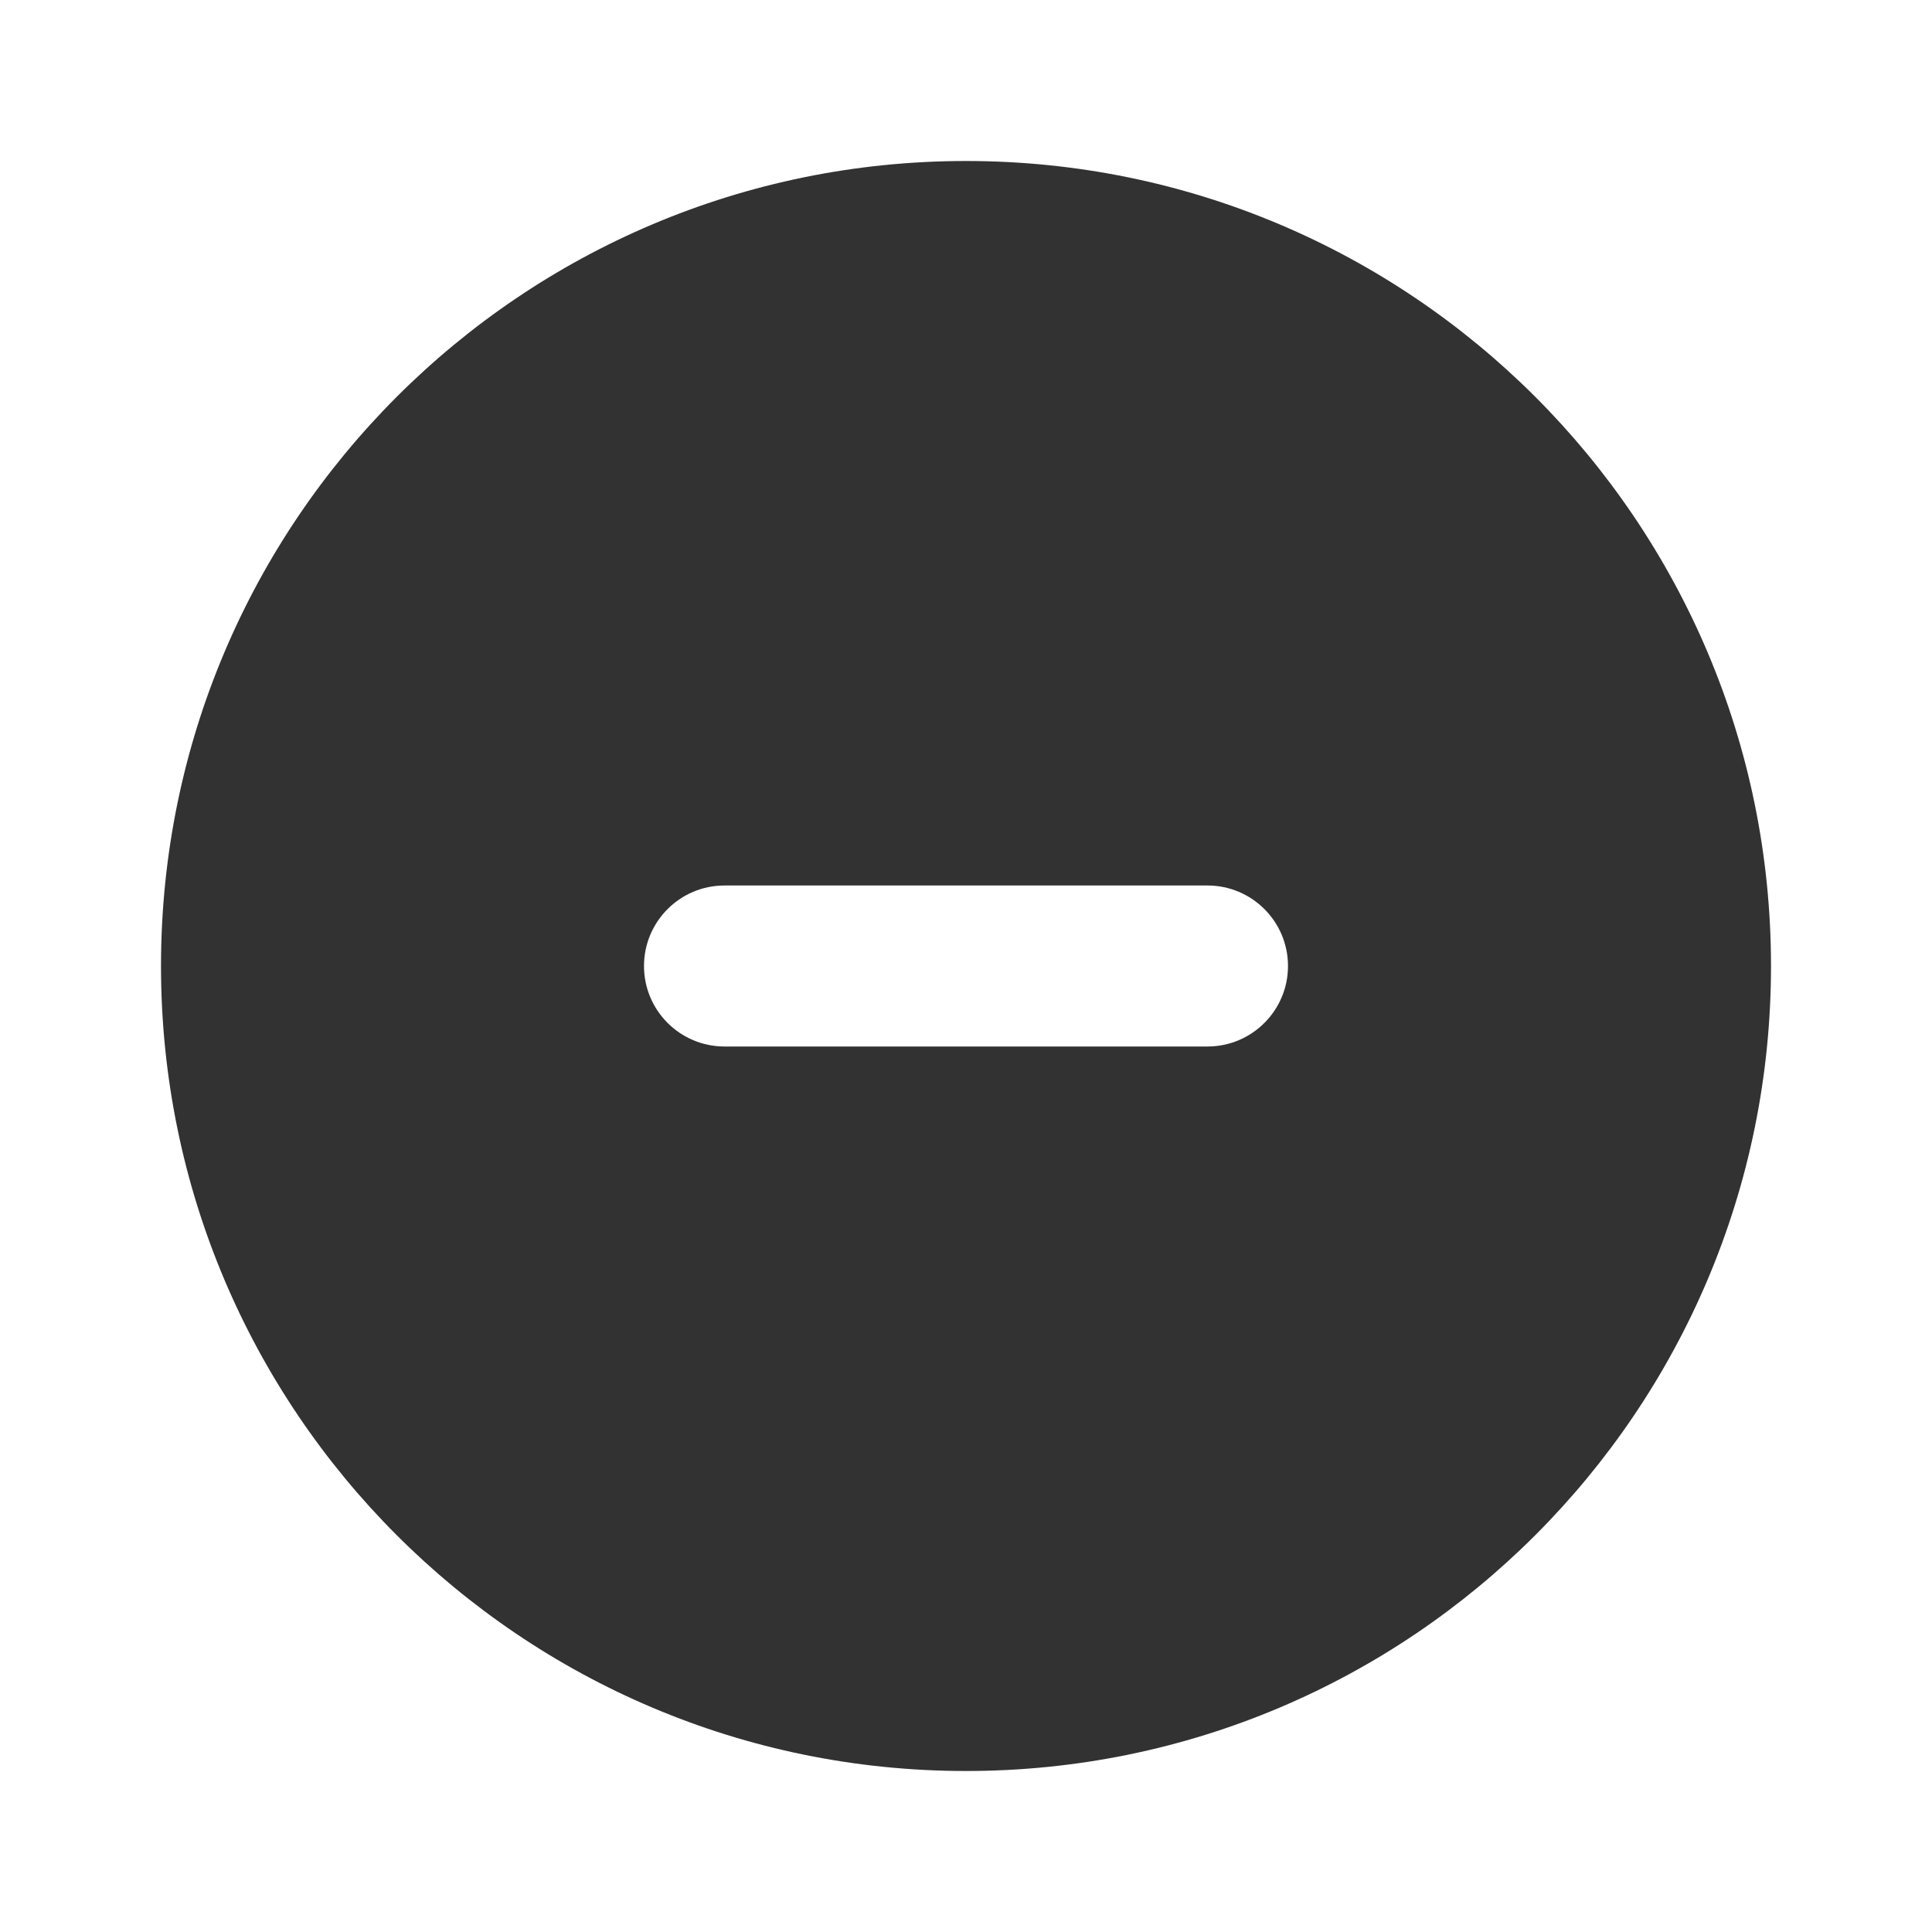
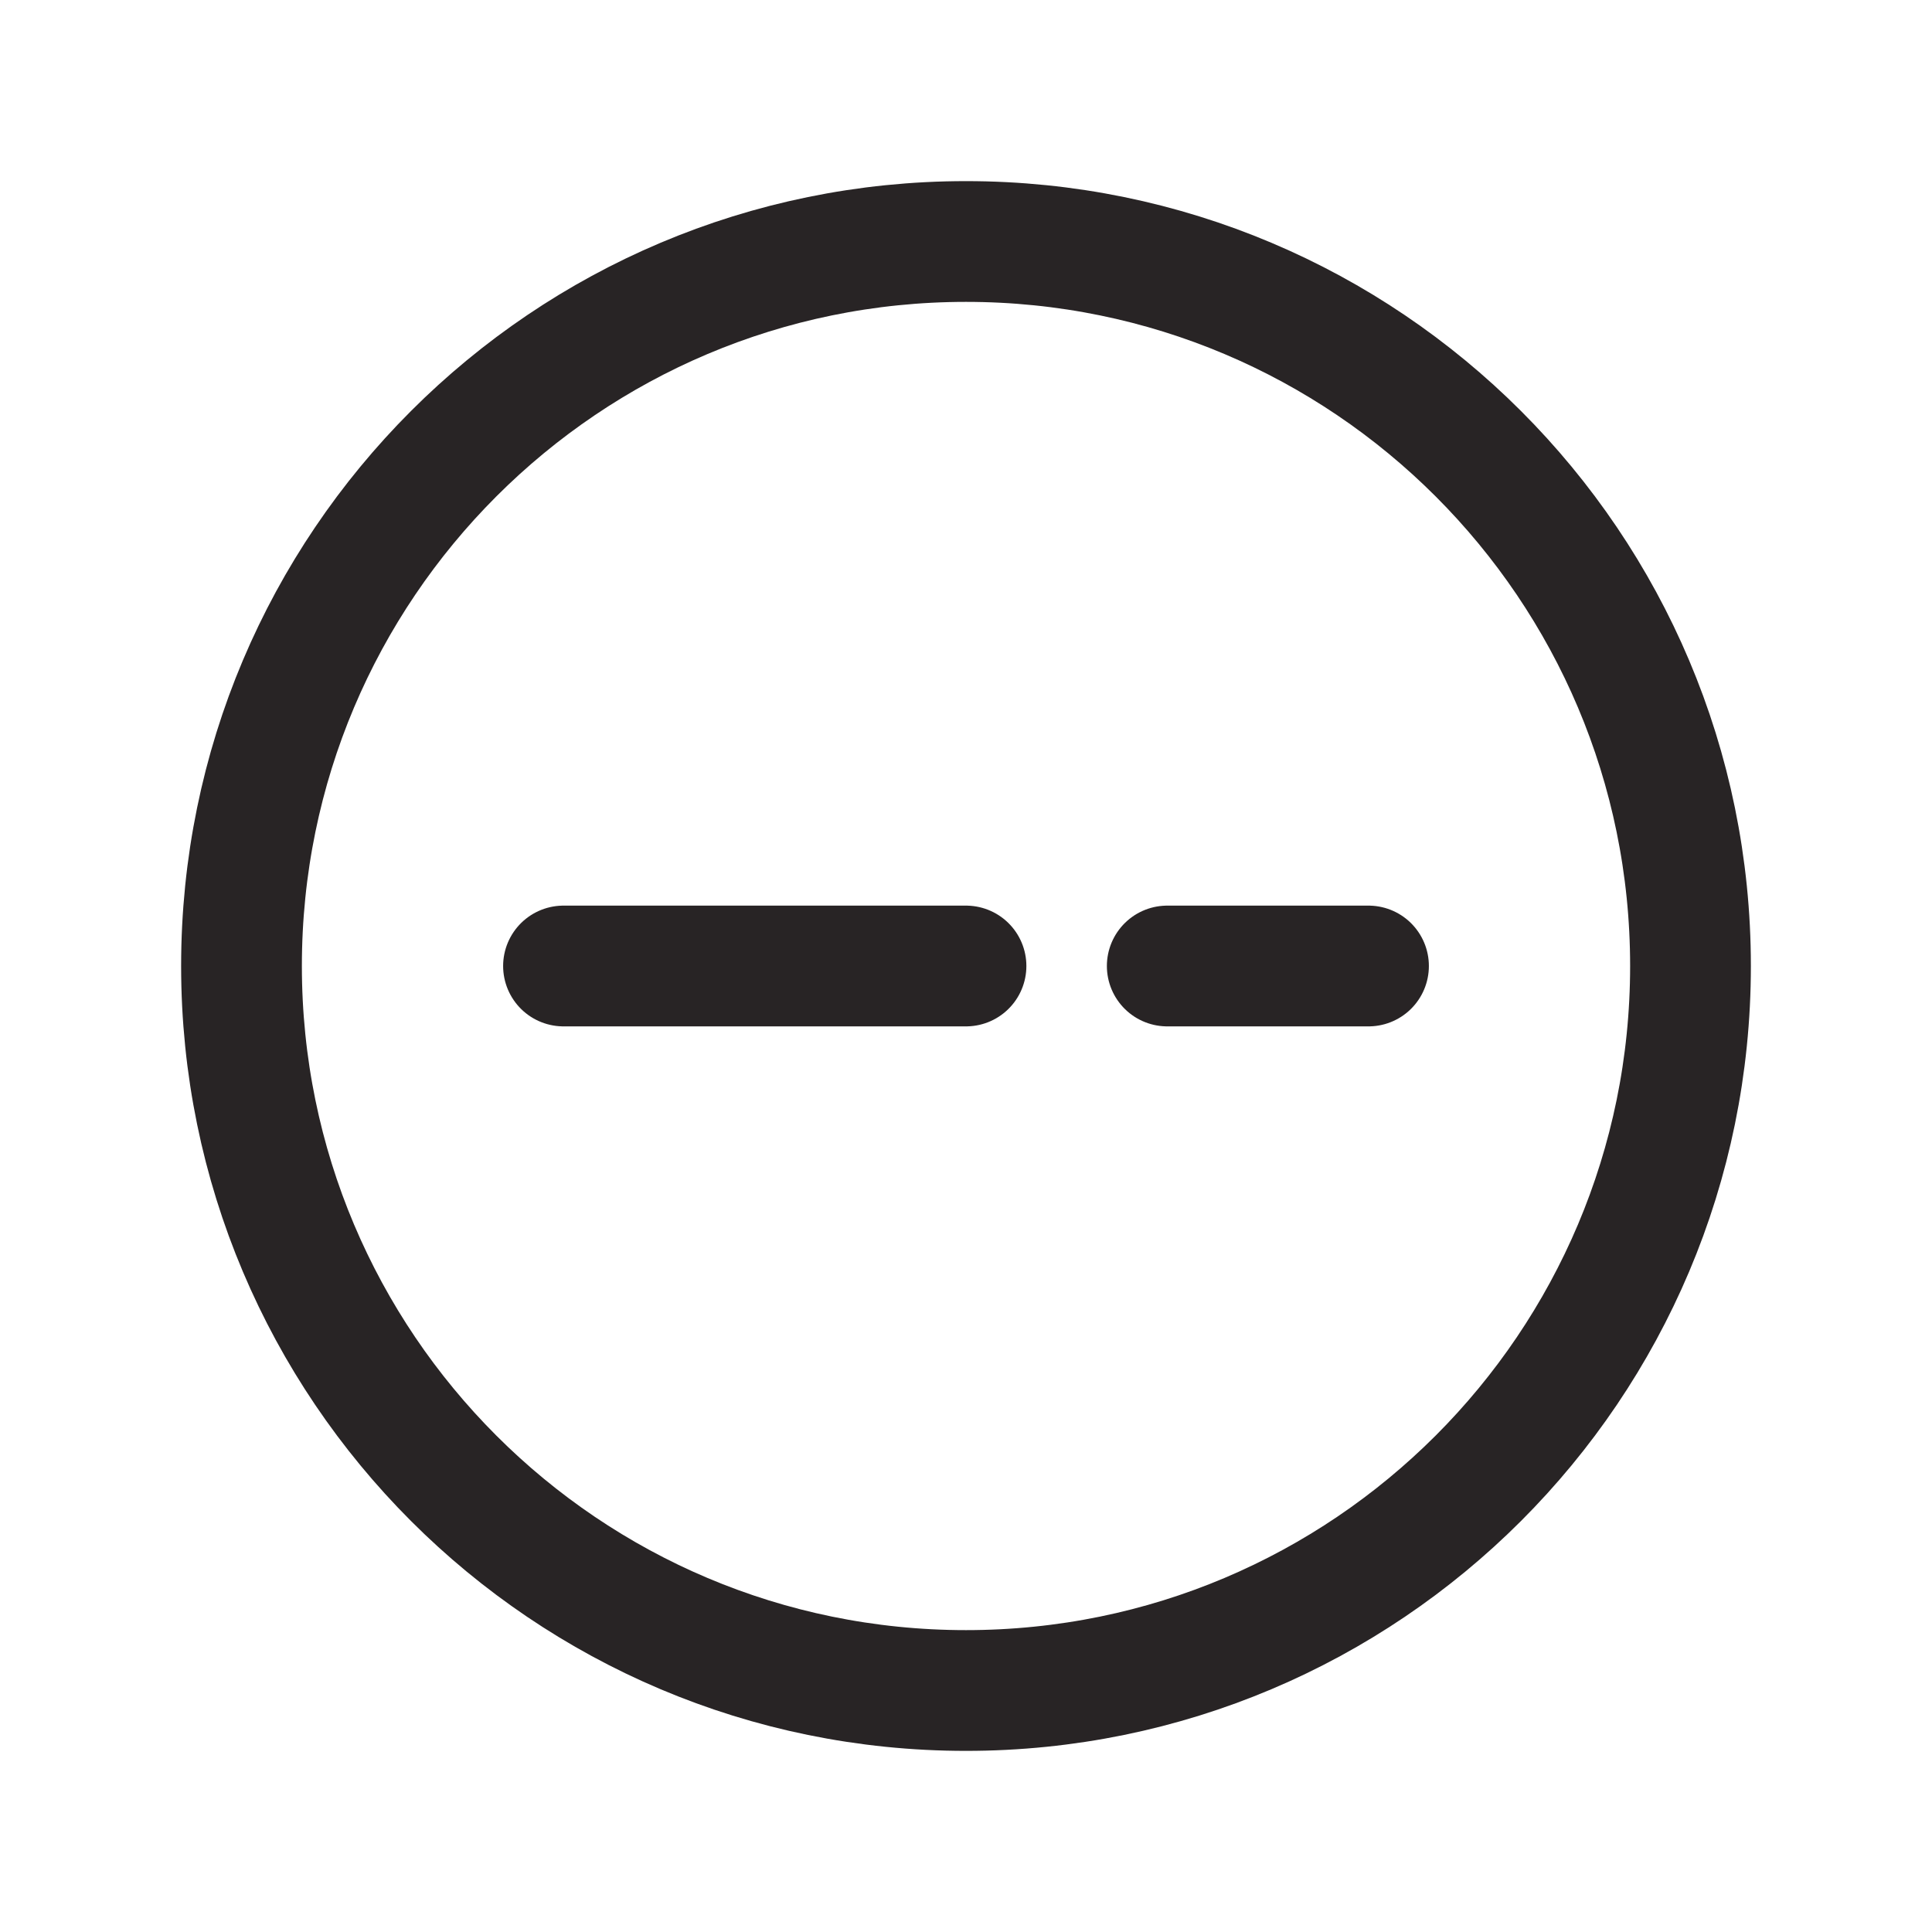
- <svg xmlns="http://www.w3.org/2000/svg" width="50px" height="50px" viewBox="0 0 24 24" fill="none">
-   <rect width="24" height="24" />
-   <path fill-rule="evenodd" clip-rule="evenodd" d="M2 12C2 6.477 6.477 2 12 2C17.523 2 22 6.477 22 12C22 17.523 17.523 22 12 22C6.477 22 2 17.523 2 12ZM8 12C8 11.448 8.448 11 9 11H15C15.552 11 16 11.448 16 12C16 12.552 15.552 13 15 13H9C8.448 13 8 12.552 8 12Z" fill="#323232" />
+ <svg xmlns="http://www.w3.org/2000/svg" width="48px" height="48px" viewBox="0 0 24 24" fill="none">
+   <g id="SVGRepo_bgCarrier" stroke-width="0" />
+   <g id="SVGRepo_tracerCarrier" stroke-linecap="round" stroke-linejoin="round" />
+   <g id="SVGRepo_iconCarrier">
+     <path d="M12 12H7M17 12H14.5M21 12C21 16.971 16.971 21 12 21C7.029 21 3 16.971 3 12C3 7.029 7.029 3 12 3C16.971 3 21 7.029 21 12Z" stroke="#282425" stroke-width="1.5" stroke-linecap="round" stroke-linejoin="round" />
+   </g>
</svg>
